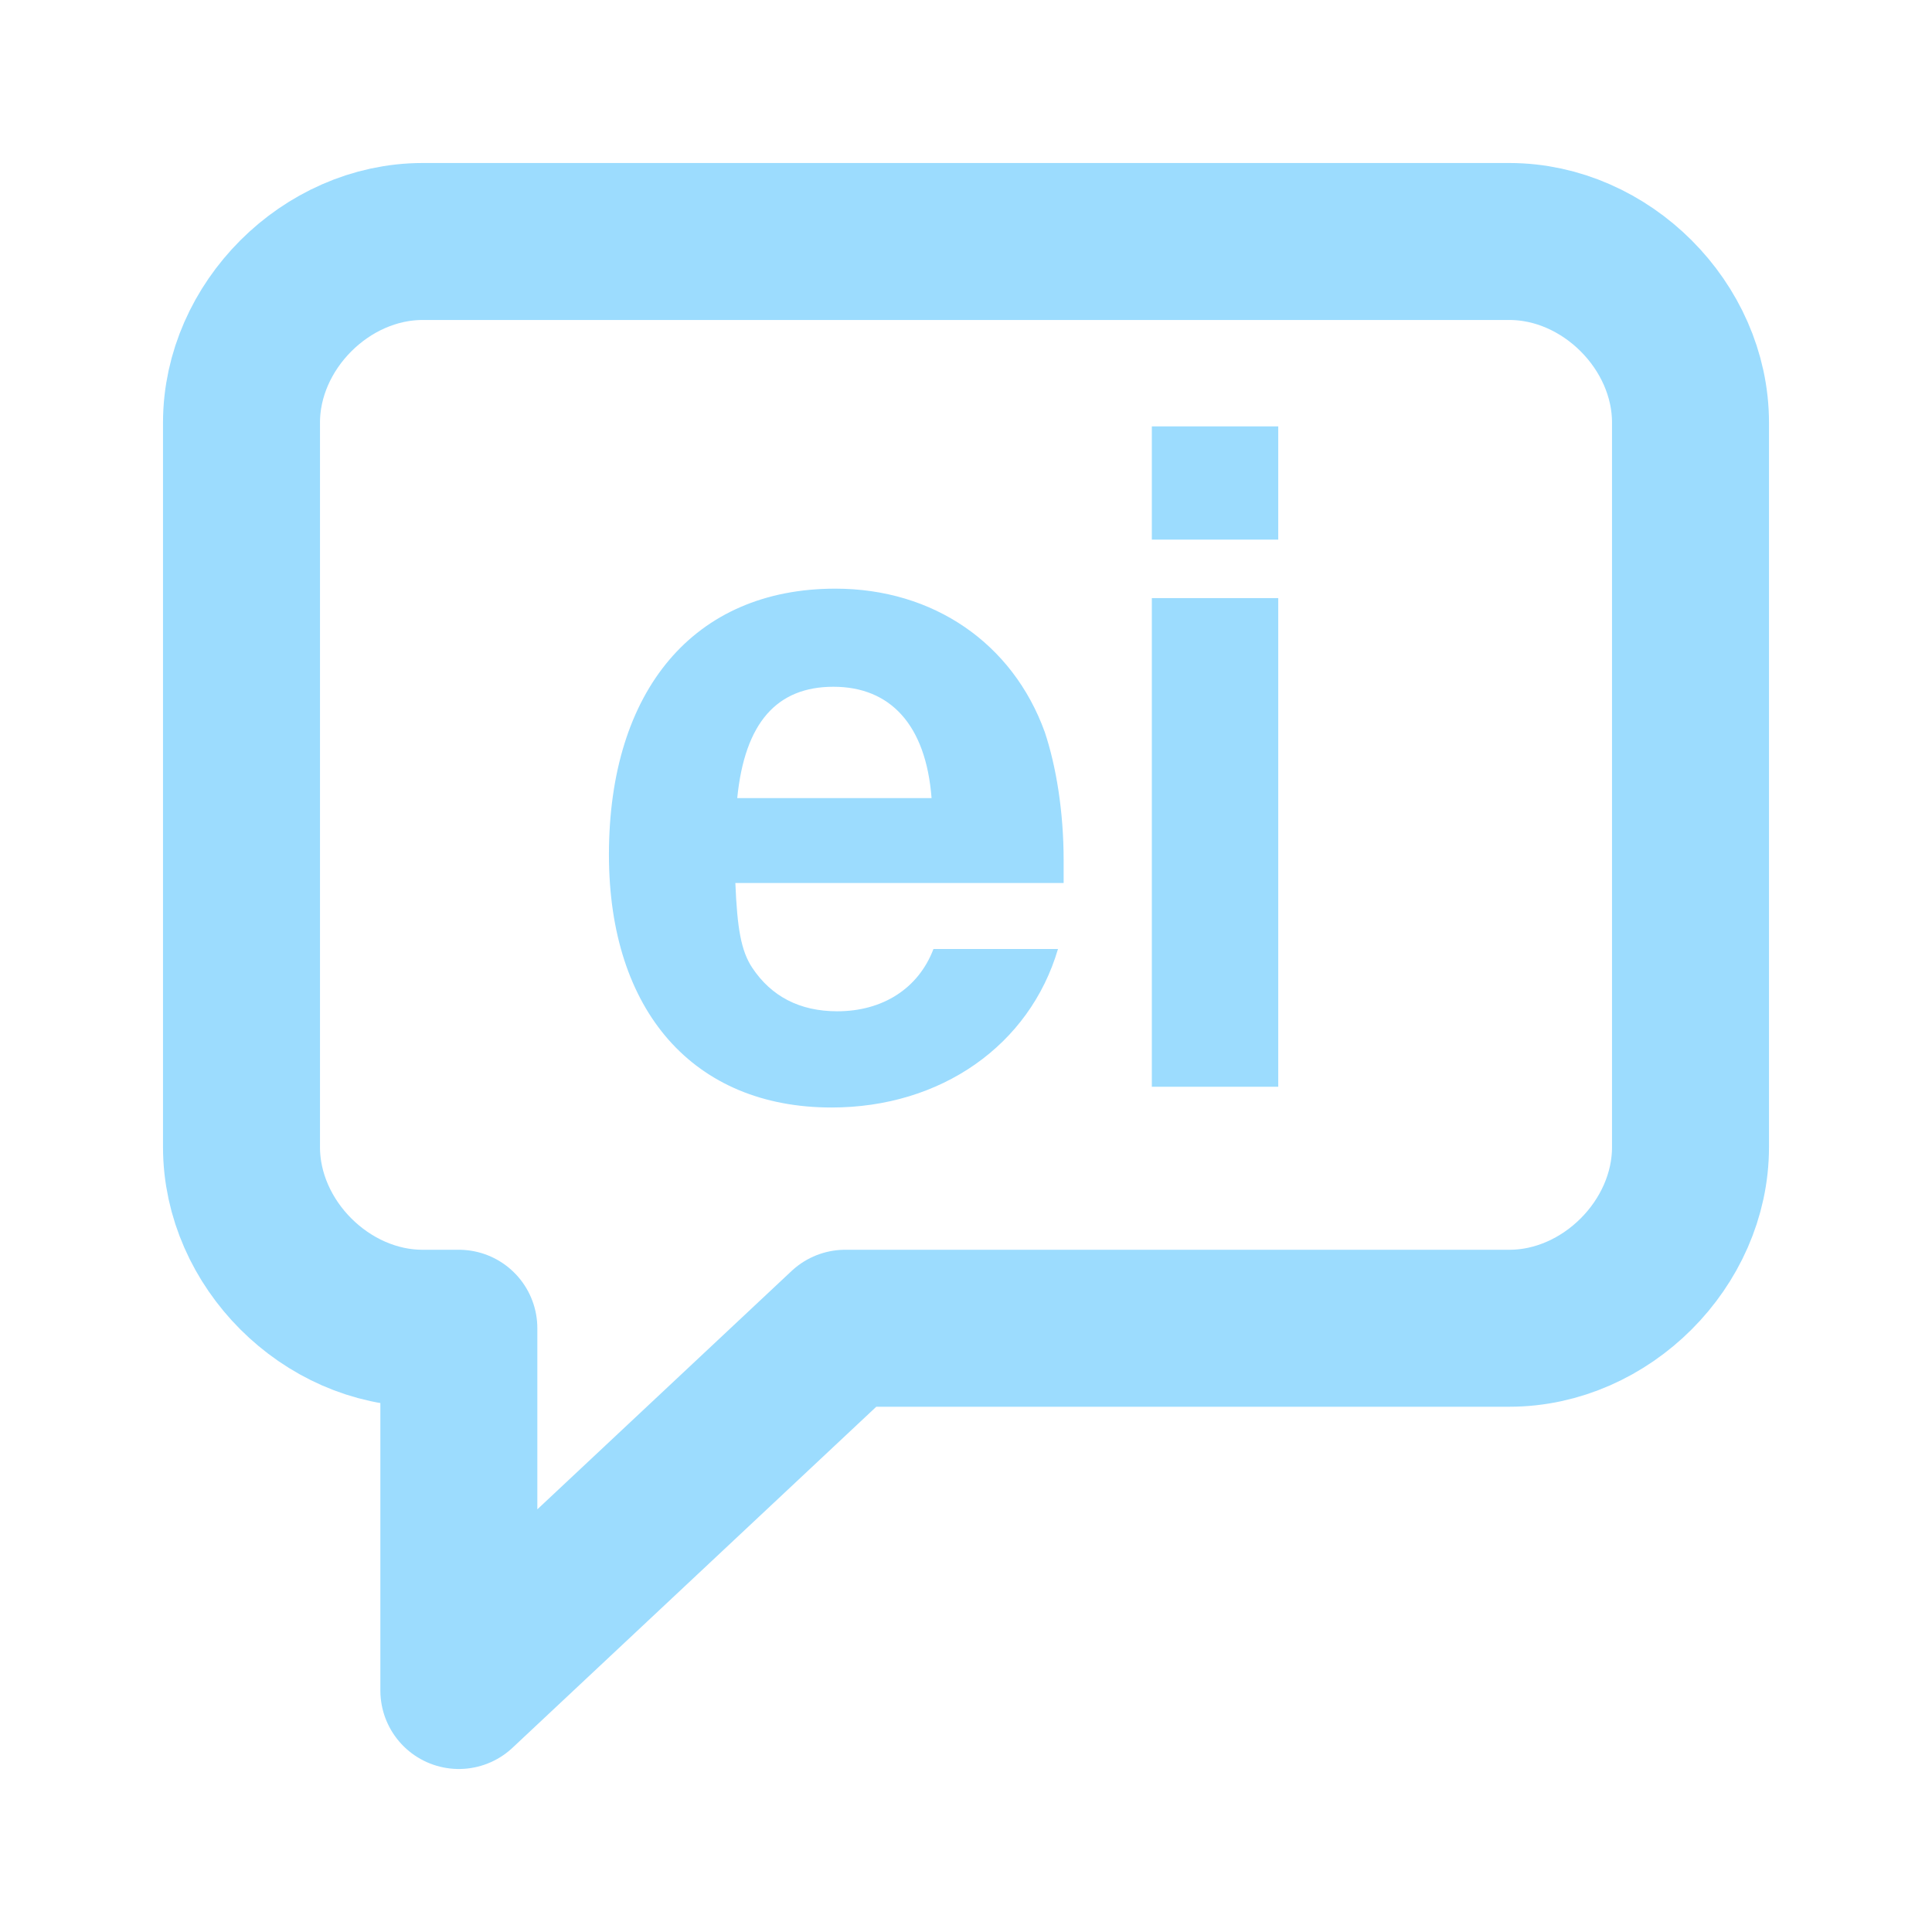
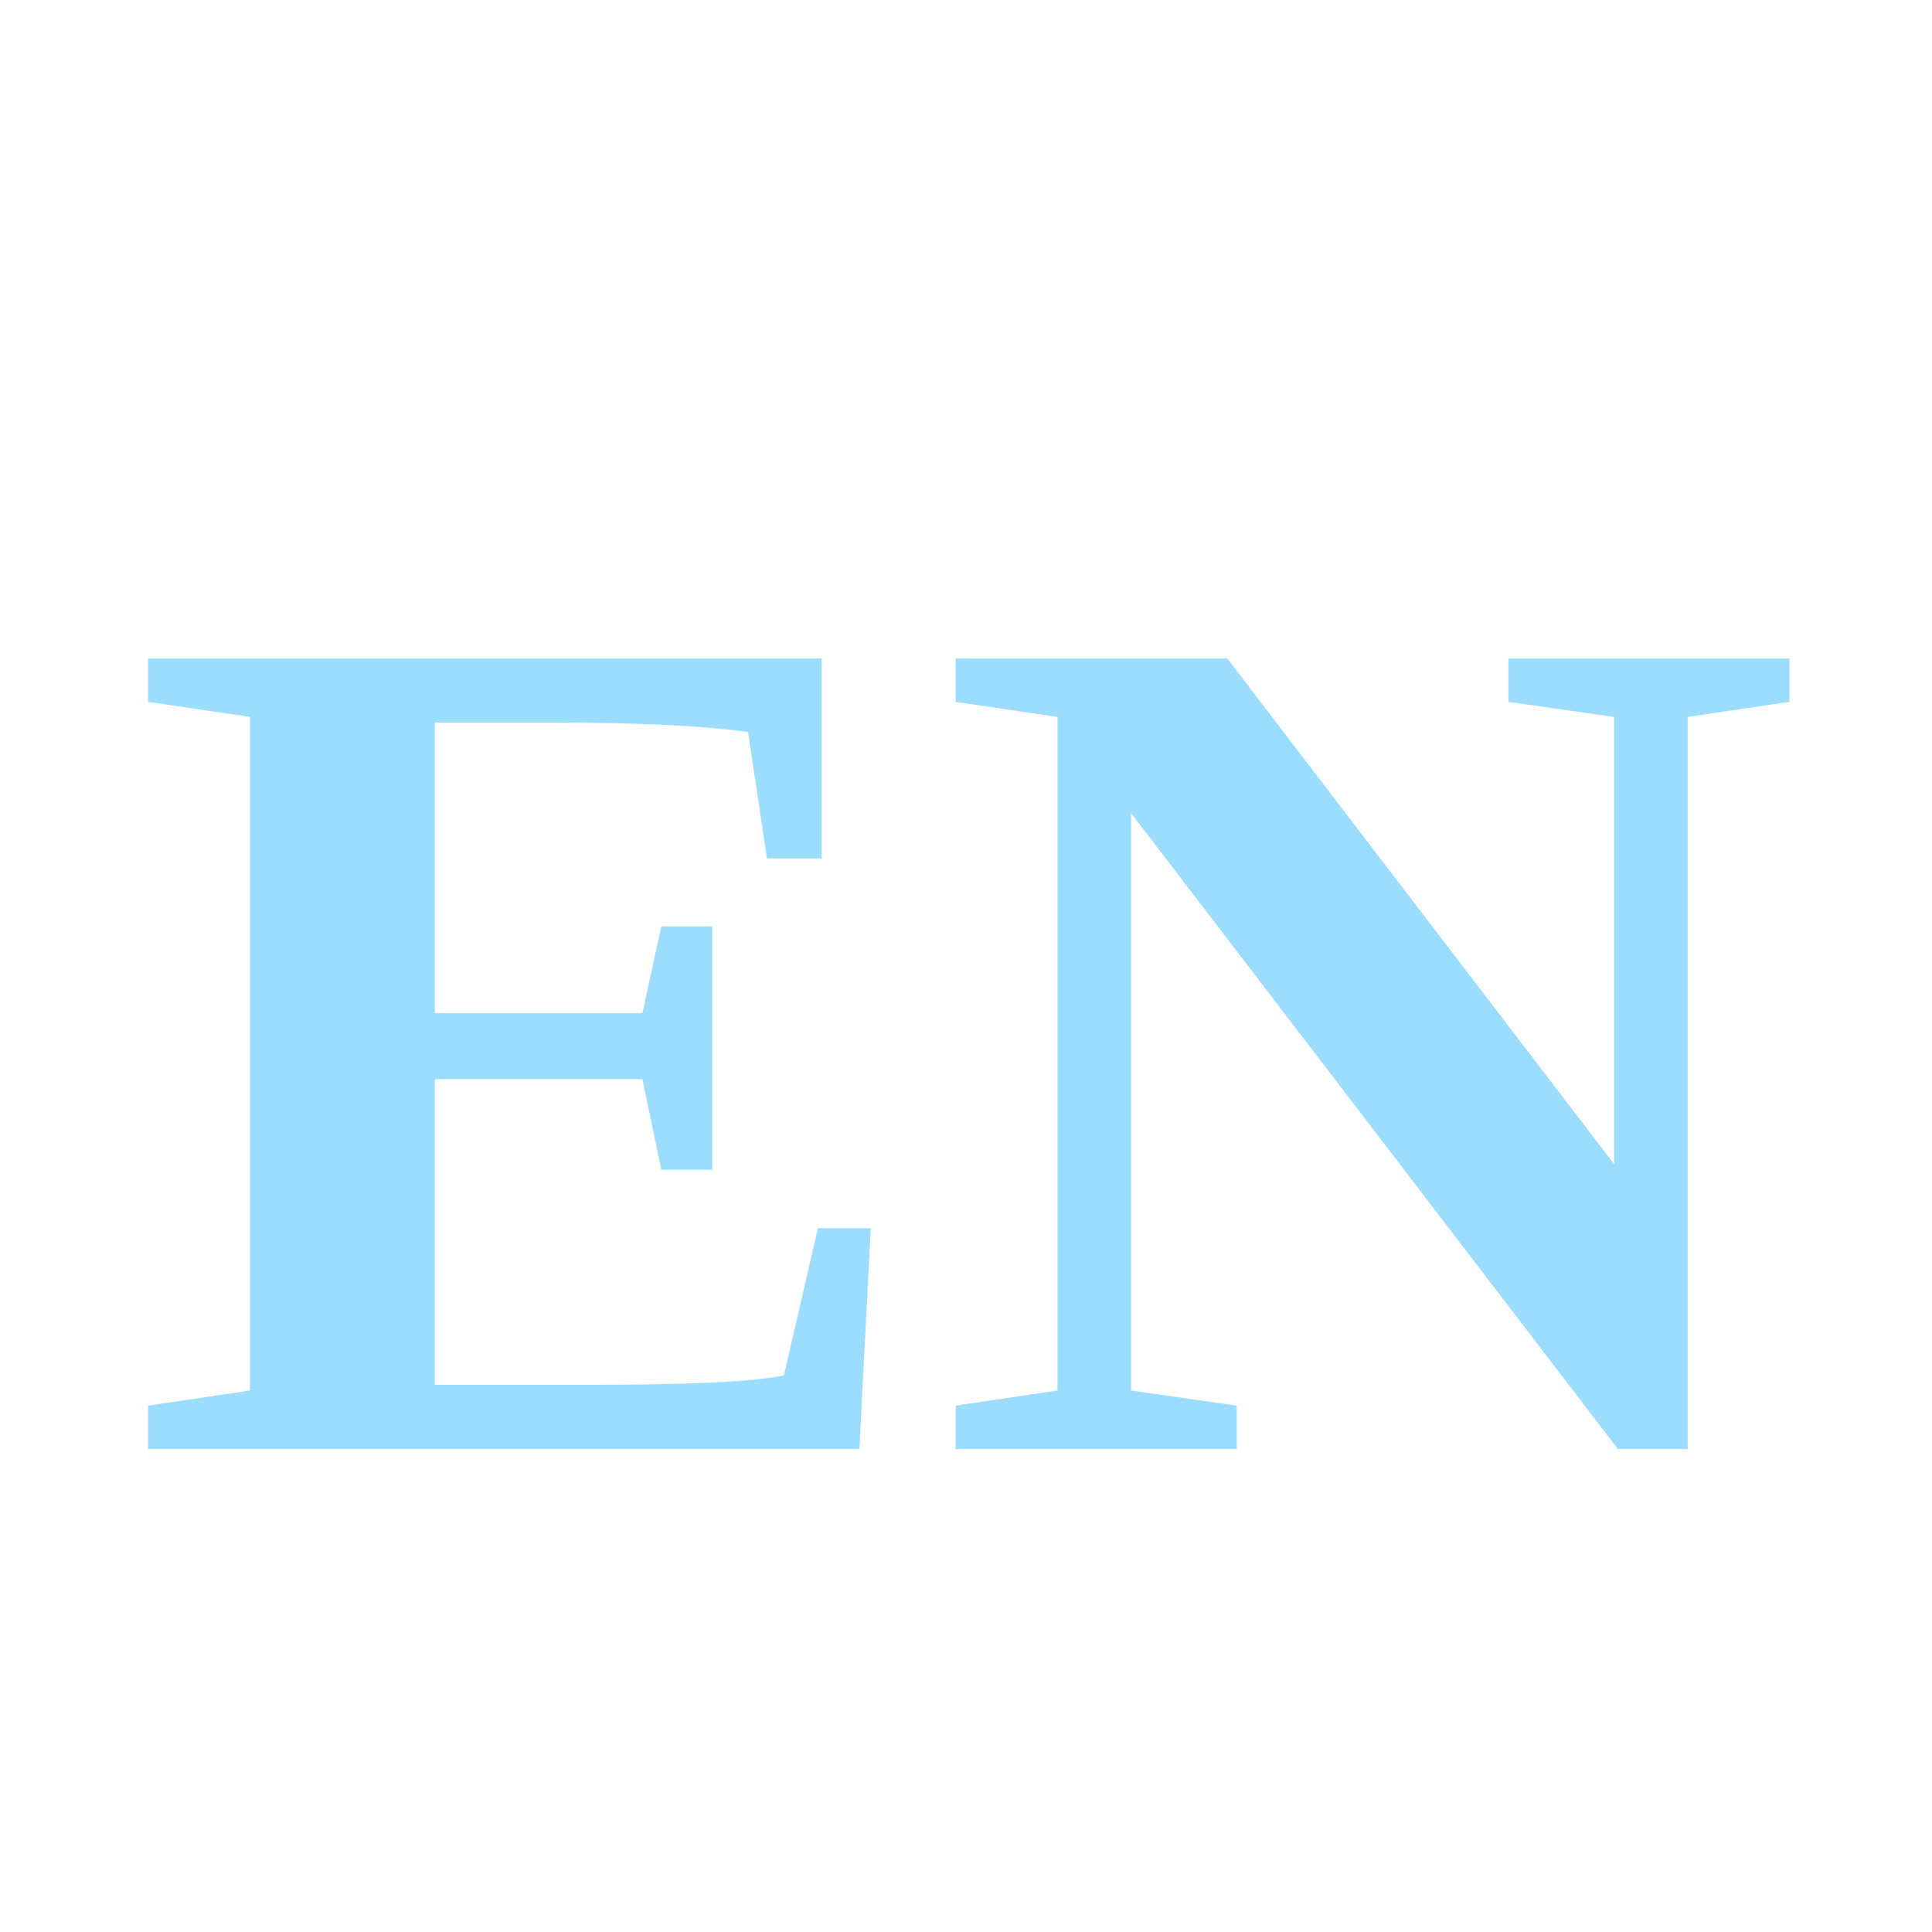
<svg xmlns="http://www.w3.org/2000/svg" viewBox="0 0 16 16" width="16" height="16">
-   <path d="M2 3.5C2 2.7 2.7 2 3.5 2h9c.8 0 1.5.7 1.5 1.5v6c0 .8-.7 1.5-1.5 1.5H7l-3.2 3v-3H3.5C2.7 11 2 10.3 2 9.5v-6z" fill="none" stroke="#9CDCFE" stroke-width="1.3" stroke-linejoin="round" />
-   <text x="8" y="9" font-family="Segoe UI, Helvetica, Arial, sans-serif" font-size="7.5" font-weight="700" text-anchor="middle" fill="#9CDCFE">ei</text>
+   <text x="8" y="12" font-family="Georgia, 'Times New Roman', serif" font-size="10" font-weight="700" text-anchor="middle" fill="#9CDCFE">EN</text>
</svg>
